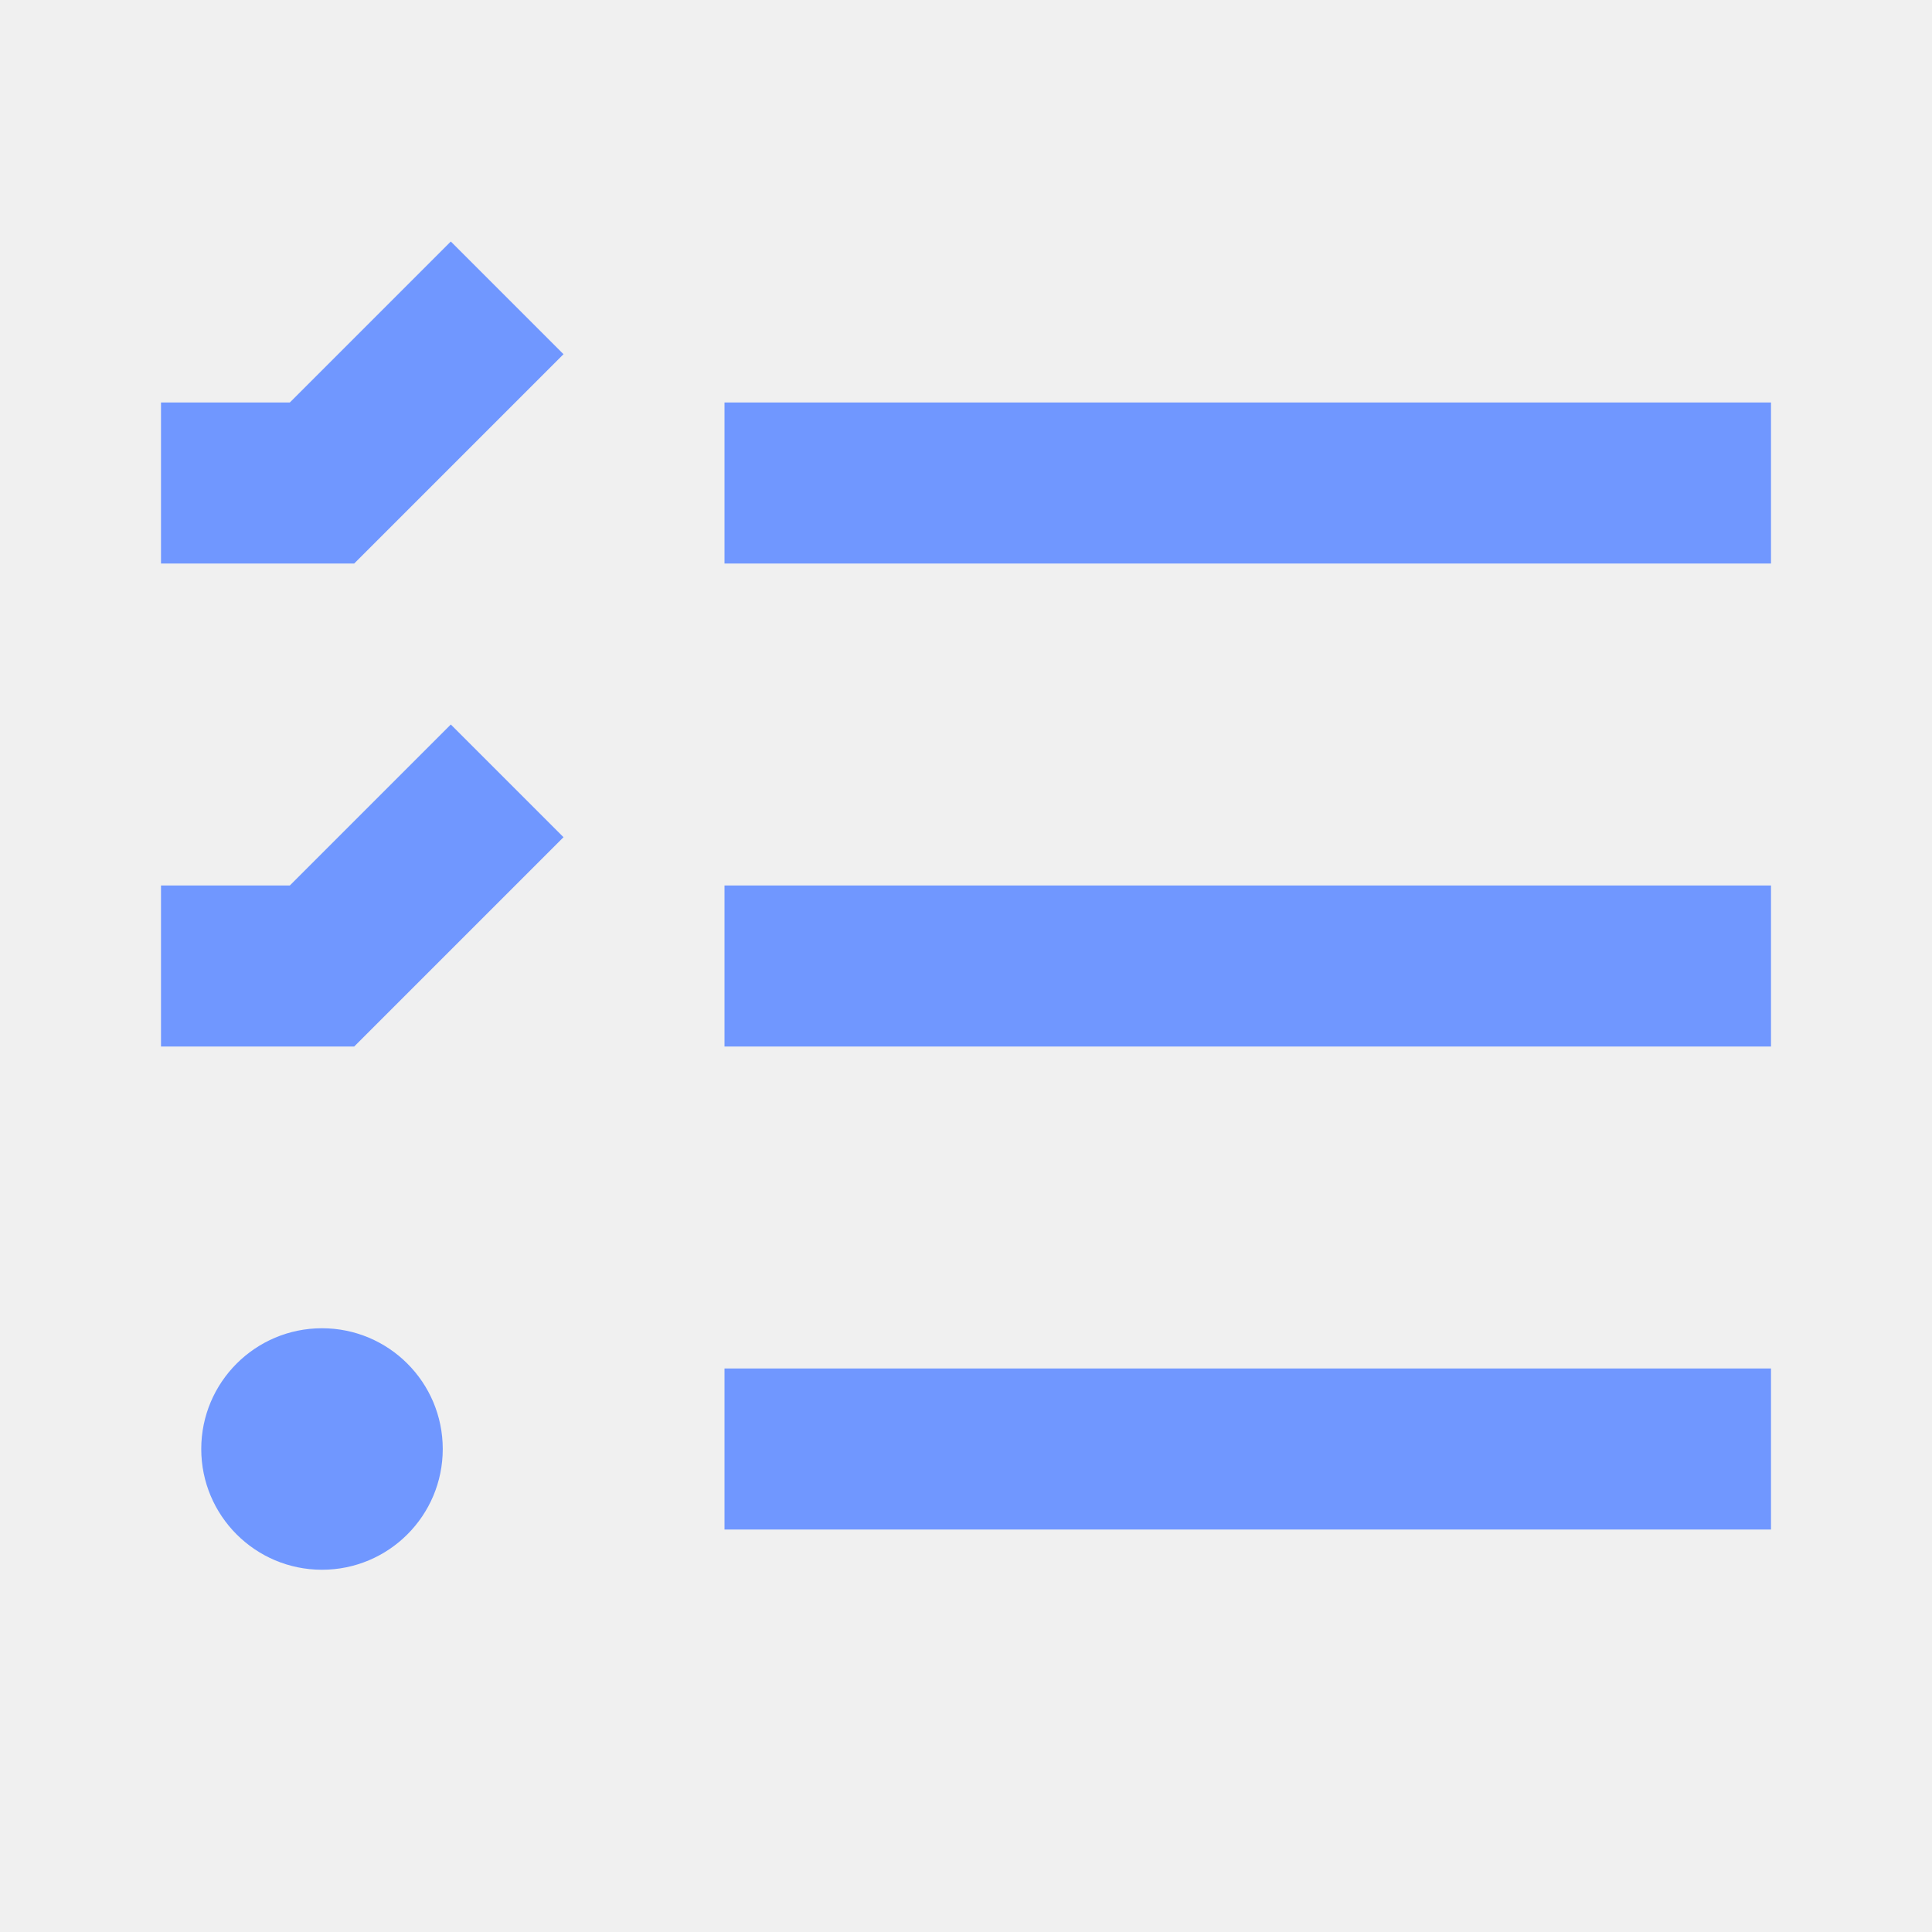
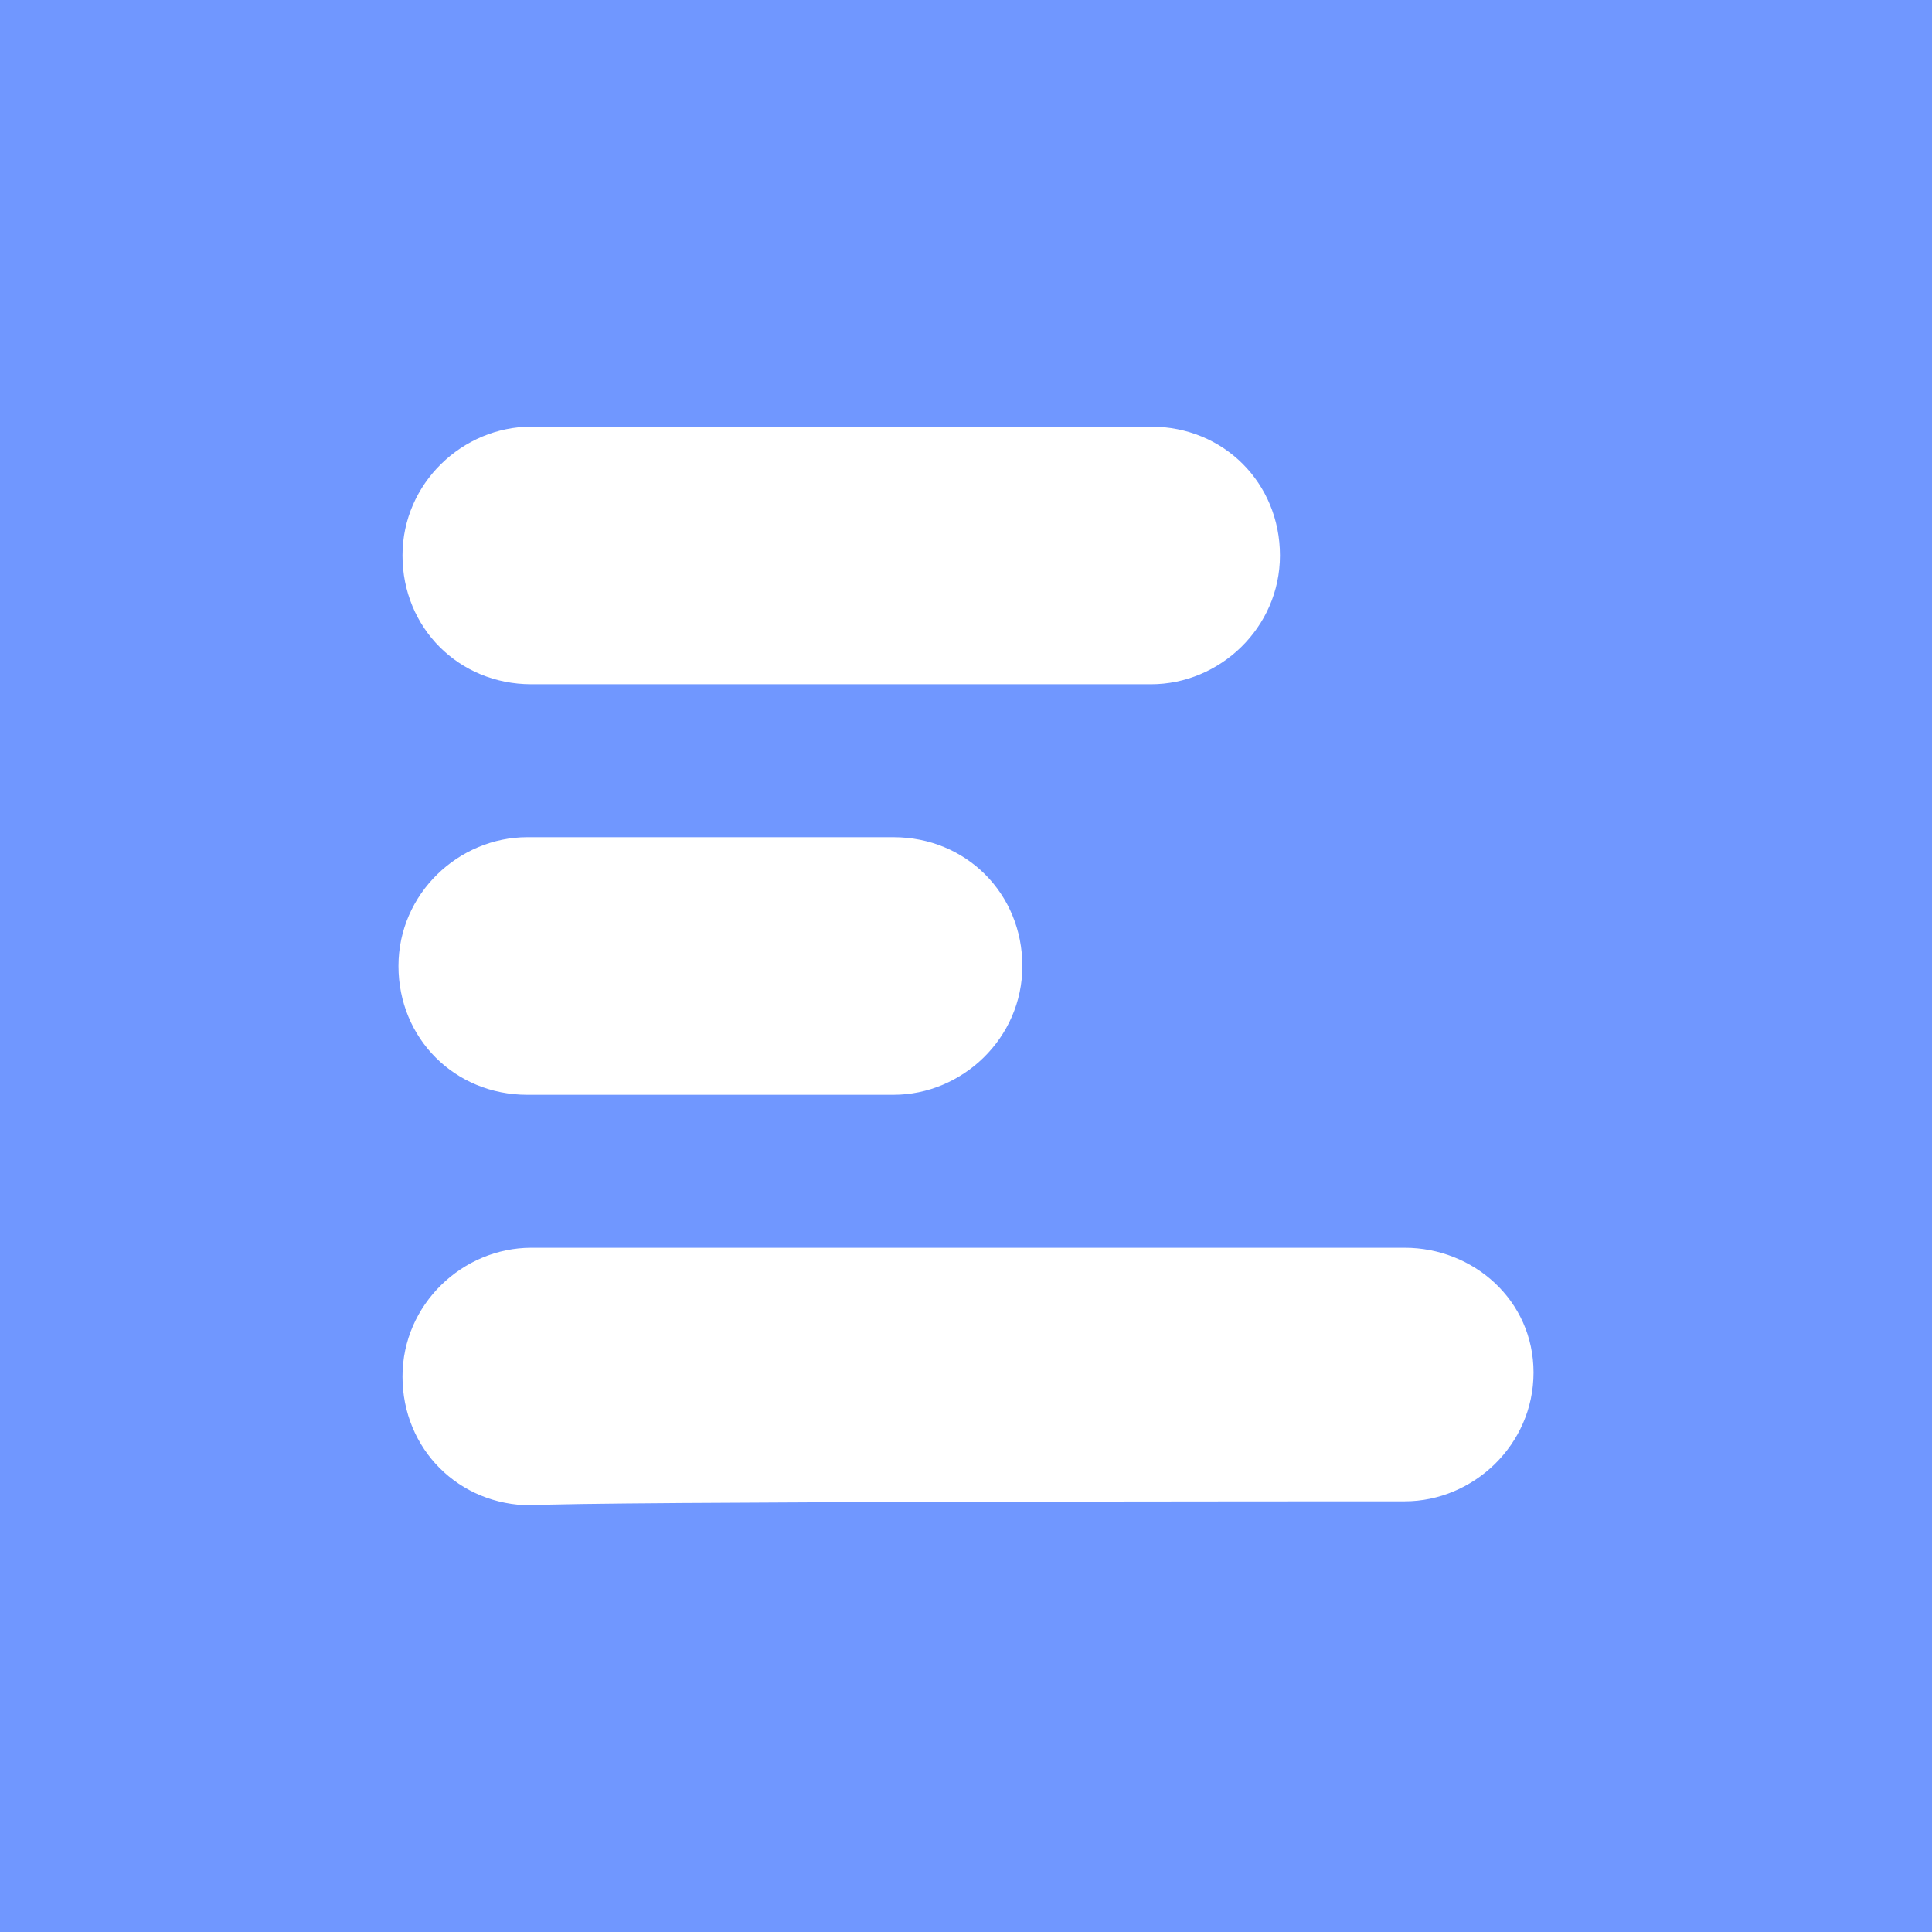
- <svg xmlns="http://www.w3.org/2000/svg" viewBox="0 0 24 24" fill="#7097FF">
-   <path d="M9 11H22V13H9zM9 5H22V7H9zM9 17H22V19H9zM4 16.5A1.5 1.5 0 1 0 4 19.5 1.5 1.5 0 1 0 4 16.5zM4.4 7L2 7 2 5 3.6 5 5.6 3 7 4.4zM4.4 13L2 13 2 11 3.6 11 5.6 9 7 10.4z" fill="#7097FF" />
+ <svg xmlns="http://www.w3.org/2000/svg" version="1.1" id="Layer_1" x="0px" y="0px" viewBox="0 0 48 48" style="enable-background:new 0 0 48 48;" xml:space="preserve">
+   <style type="text/css">
+ 	.st0{fill:#7097FF;}
+ 	.st1{fill:#FFFFFF;}
+ </style>
+   <rect class="st0" width="48" height="48" />
+   <path class="st1" d="M28.6,17c1.7,0,3.2-1.4,3.2-3.2s-1.4-3.2-3.2-3.2c-1.3,0-14.1,0-15.4,0c-1.7,0-3.2,1.4-3.2,3.2s1.4,3.2,3.2,3.2  C14.5,17,27.2,17,28.6,17z M34.9,37.3c1.7,0,3.2-1.4,3.2-3.2S36.6,31,34.9,31c-1.3,0-20.4,0-21.7,0c-1.7,0-3.2,1.4-3.2,3.2  s1.4,3.2,3.2,3.2C14.5,37.3,33.5,37.3,34.9,37.3z M22.2,27.2c1.7,0,3.2-1.4,3.2-3.2s-1.4-3.2-3.2-3.2c-1.3,0-7.8,0-9.1,0  c-1.7,0-3.2,1.4-3.2,3.2s1.4,3.2,3.2,3.2C14.5,27.2,20.9,27.2,22.2,27.2z" />
</svg>
